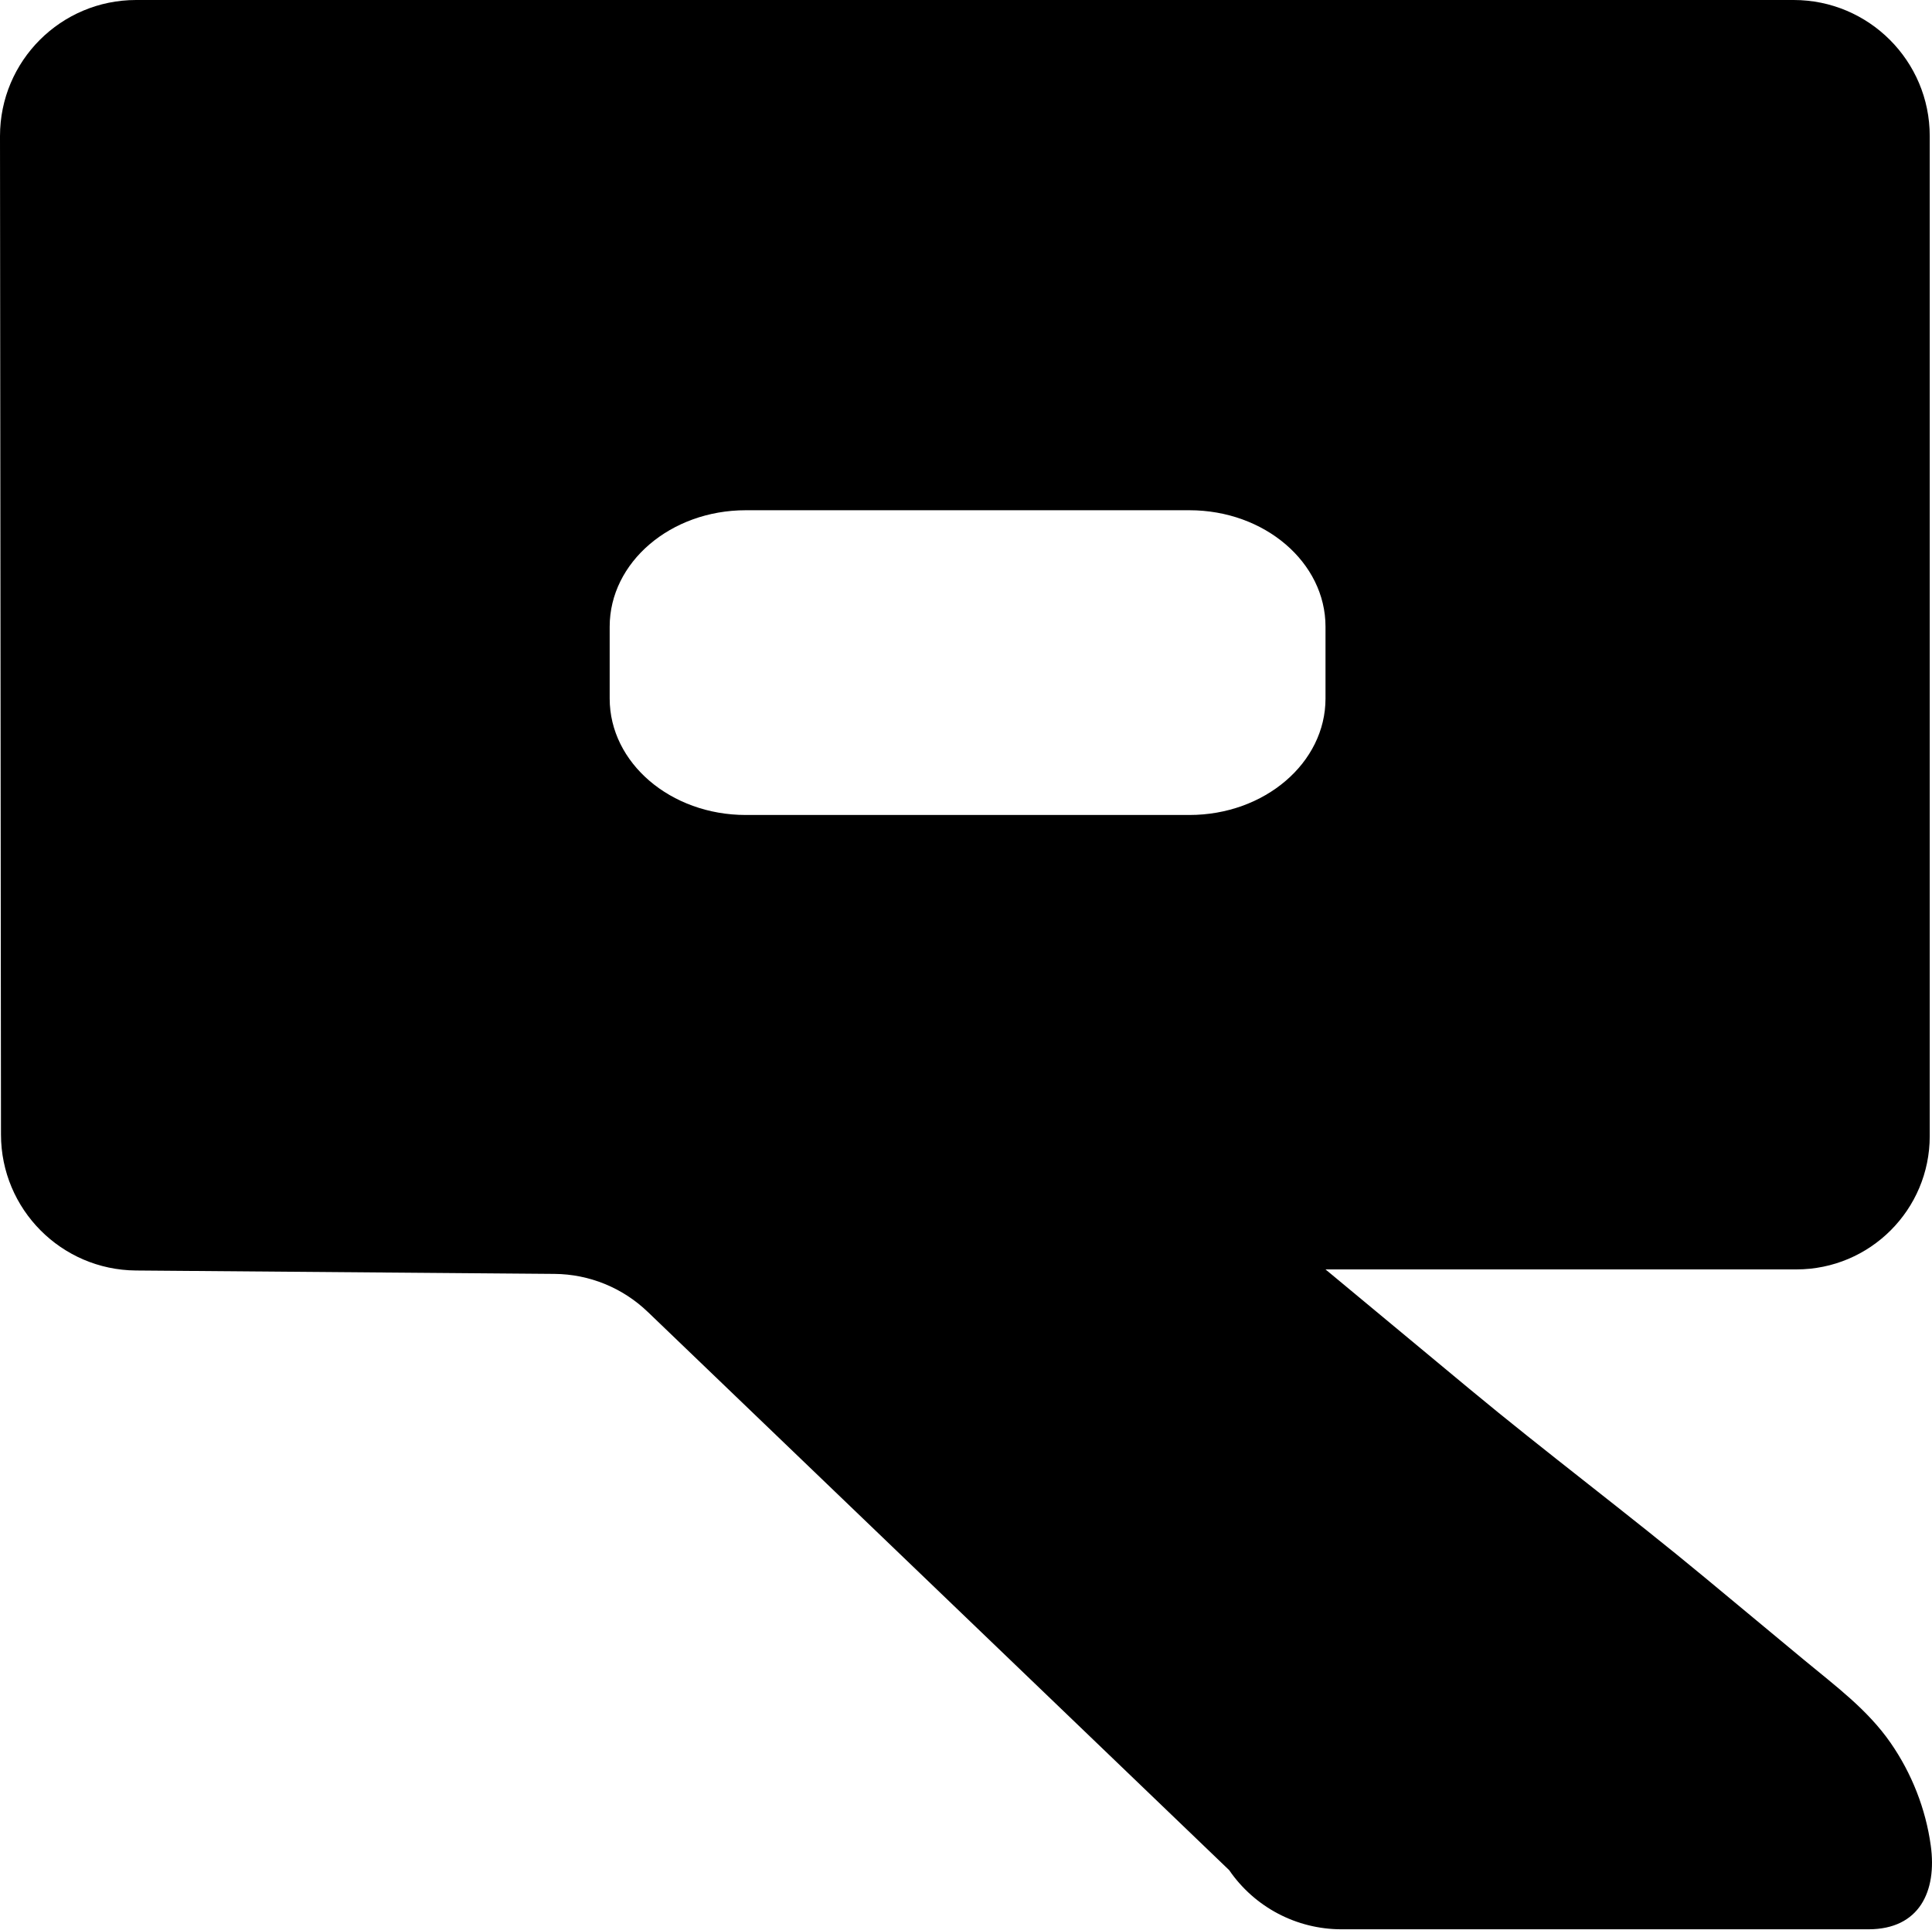
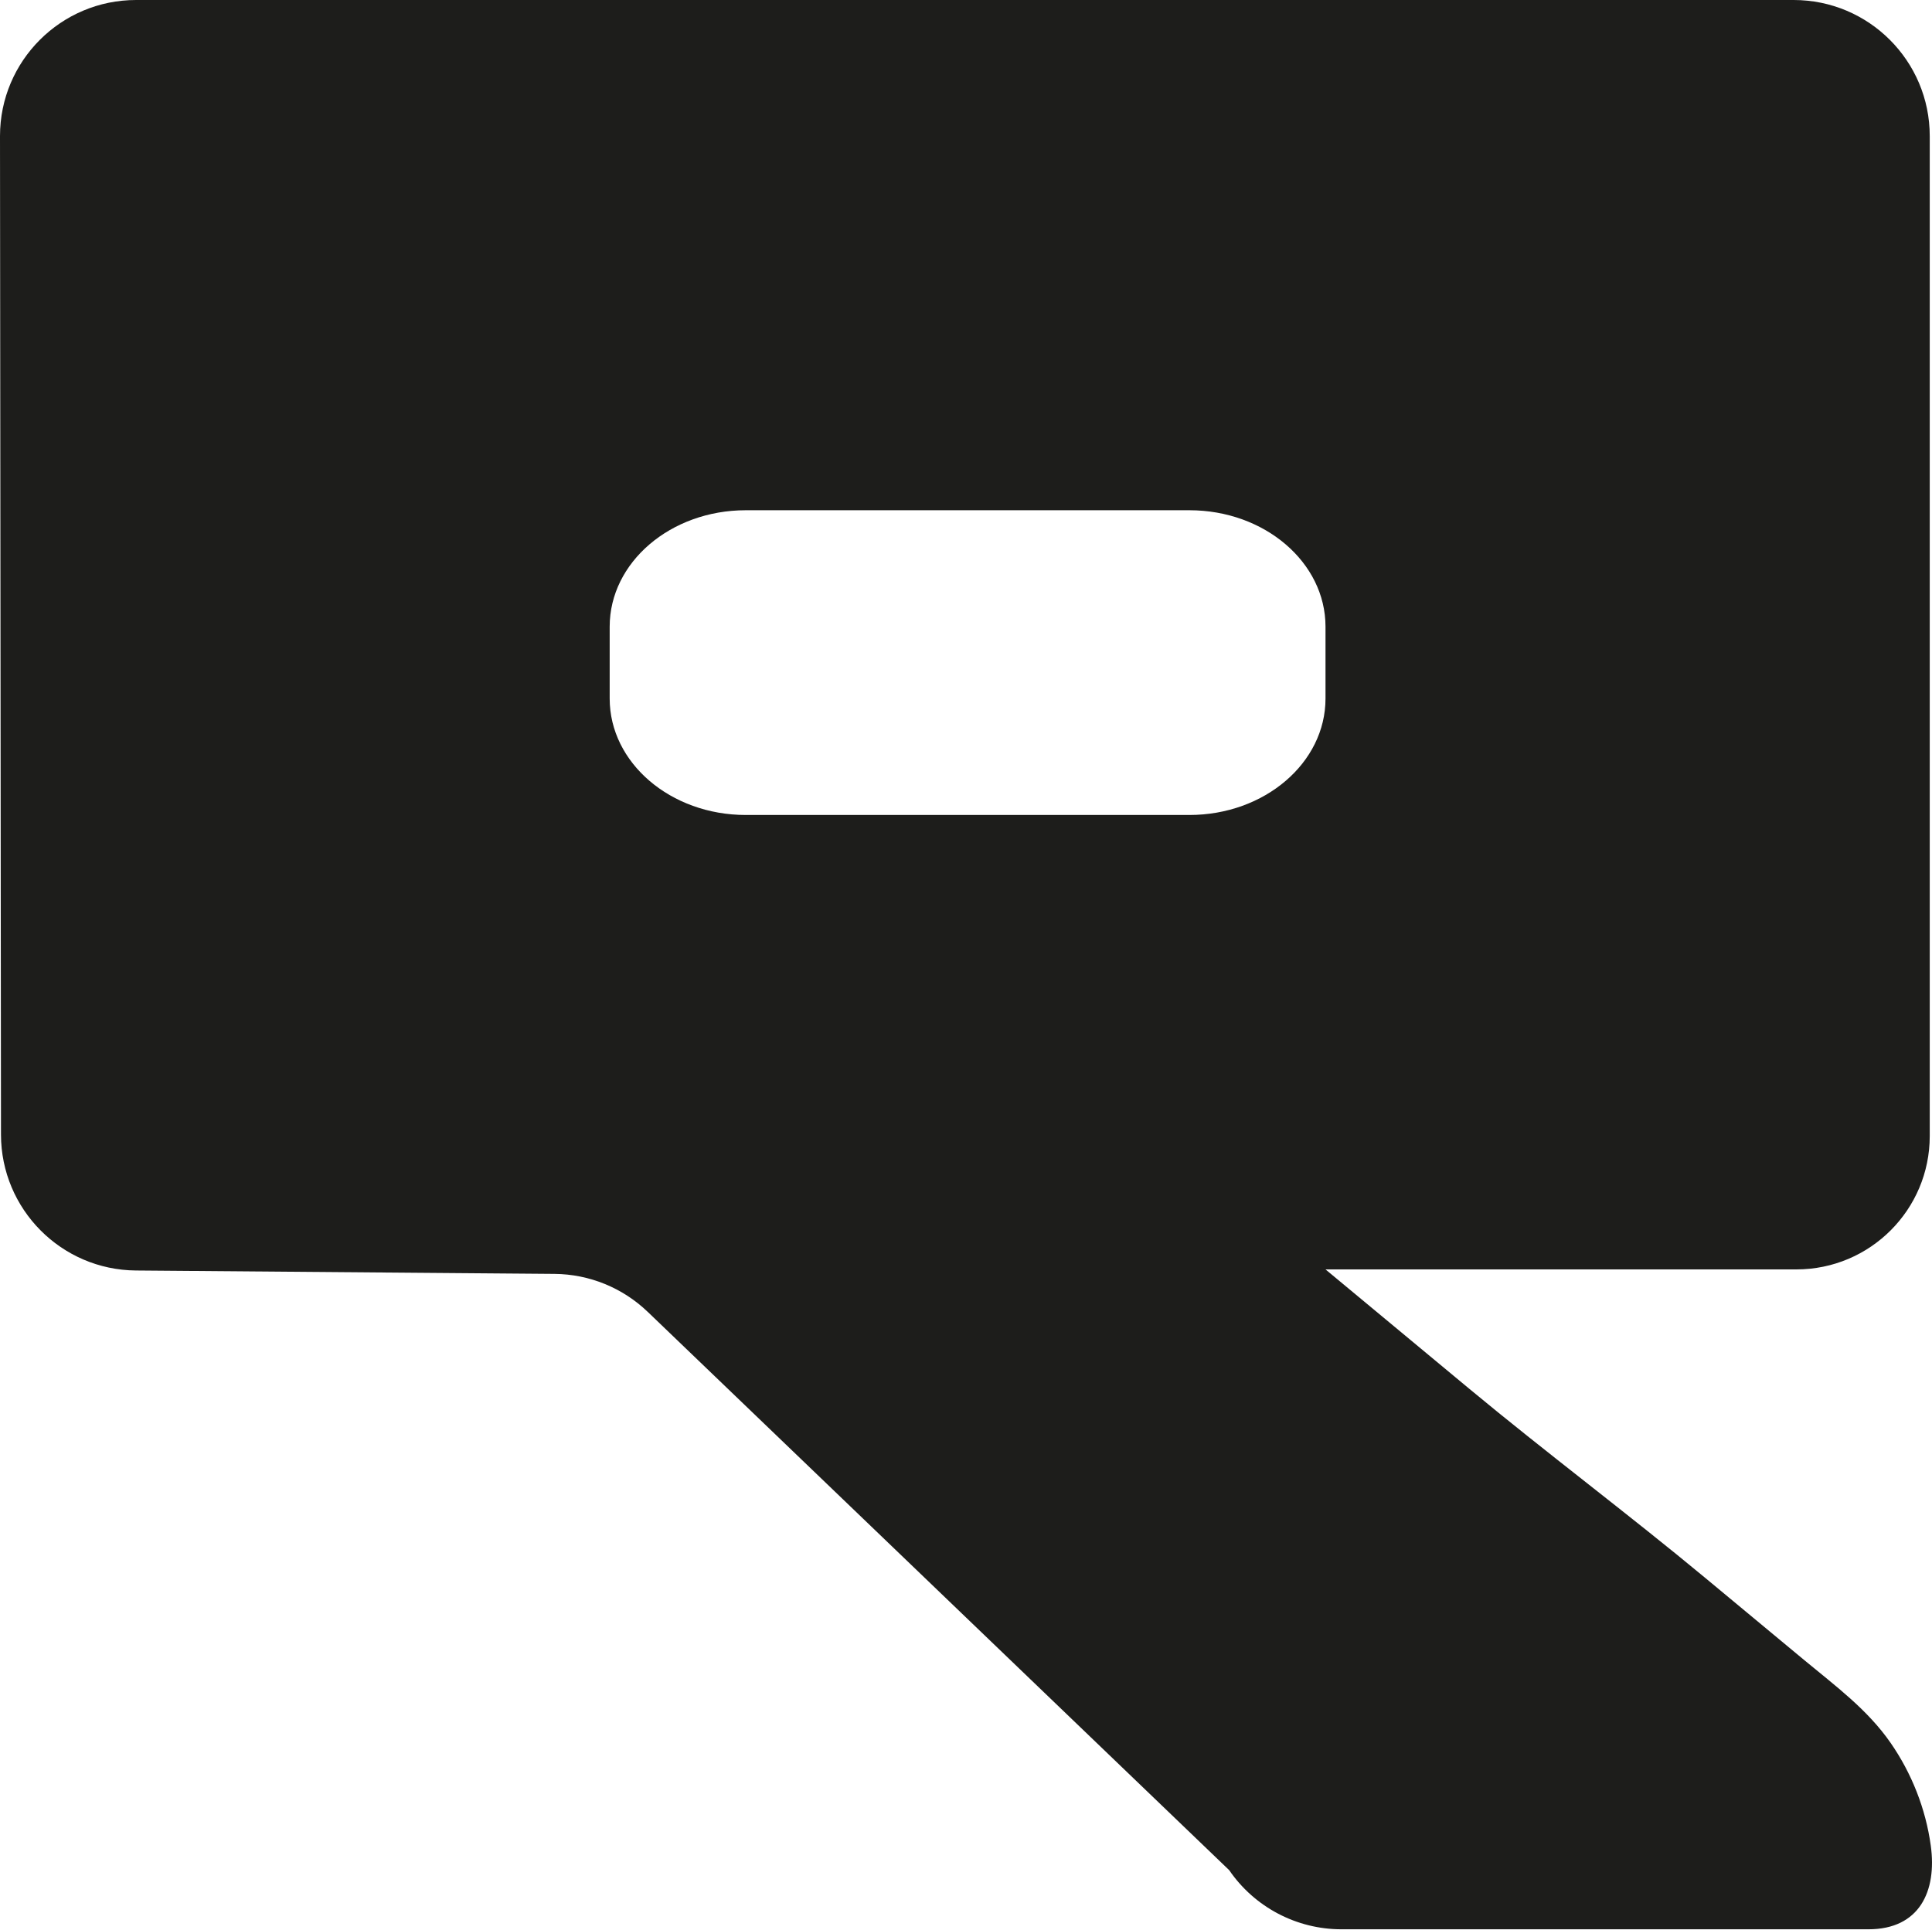
<svg xmlns="http://www.w3.org/2000/svg" id="Layer_2" data-name="Layer 2" viewBox="0 0 709.83 709">
+   <defs>
+     <style>
+       .cls-1 {
+         fill: #1d1d1b;
+       }
+     </style>
+   </defs>
  <g id="tipos">
-     <path d="M237.97,482.09l213.64,205.18c9.32,13.6,24.75,21.73,41.24,21.73h193.65c18.7,0,25.2-13.97,22.88-30.75-1.86-13.52-7-26.58-14.78-37.79-8.52-12.28-20.4-21-31.77-30.44-12.08-10.03-24.16-20.07-36.25-30.1-27.9-23.17-58.79-46.33-86.69-69.5-17.14-14.24-34.29-28.47-51.43-42.71l-1.46-1.21h173c27.06,0,49-21.94,49-49V50c0-27.61-22.39-50-50-50H50C22.39,0,0,22.39,0,50L.36,416.95c.03,27.44,22.16,49.73,49.59,49.95l153.78,1.25c12.77,.1,25.02,5.09,34.23,13.94Zm199.03-182.59h-163c-27.61,0-50-19.16-50-42.78v-26.43c0-23.63,22.39-42.78,50-42.78h163c27.61,0,50,19.16,50,42.78v26.43c0,23.63-22.39,42.78-50,42.78Z" />
+     <path class="cls-1" d="M237.97,482.09l213.64,205.18c9.32,13.6,24.75,21.73,41.24,21.73h193.65c18.7,0,25.2-13.97,22.88-30.75-1.86-13.52-7-26.58-14.78-37.79-8.52-12.28-20.4-21-31.77-30.44-12.08-10.03-24.16-20.07-36.25-30.1-27.9-23.17-58.79-46.33-86.69-69.5-17.14-14.24-34.29-28.47-51.43-42.71l-1.46-1.21h173c27.06,0,49-21.94,49-49V50c0-27.61-22.39-50-50-50H50C22.39,0,0,22.39,0,50L.36,416.95c.03,27.44,22.16,49.73,49.59,49.95l153.78,1.25c12.77,.1,25.02,5.09,34.23,13.94Zm199.03-182.59h-163c-27.61,0-50-19.16-50-42.78v-26.43c0-23.63,22.39-42.78,50-42.78h163c27.61,0,50,19.16,50,42.78v26.43c0,23.63-22.39,42.78-50,42.78Z" />
  </g>
</svg>
